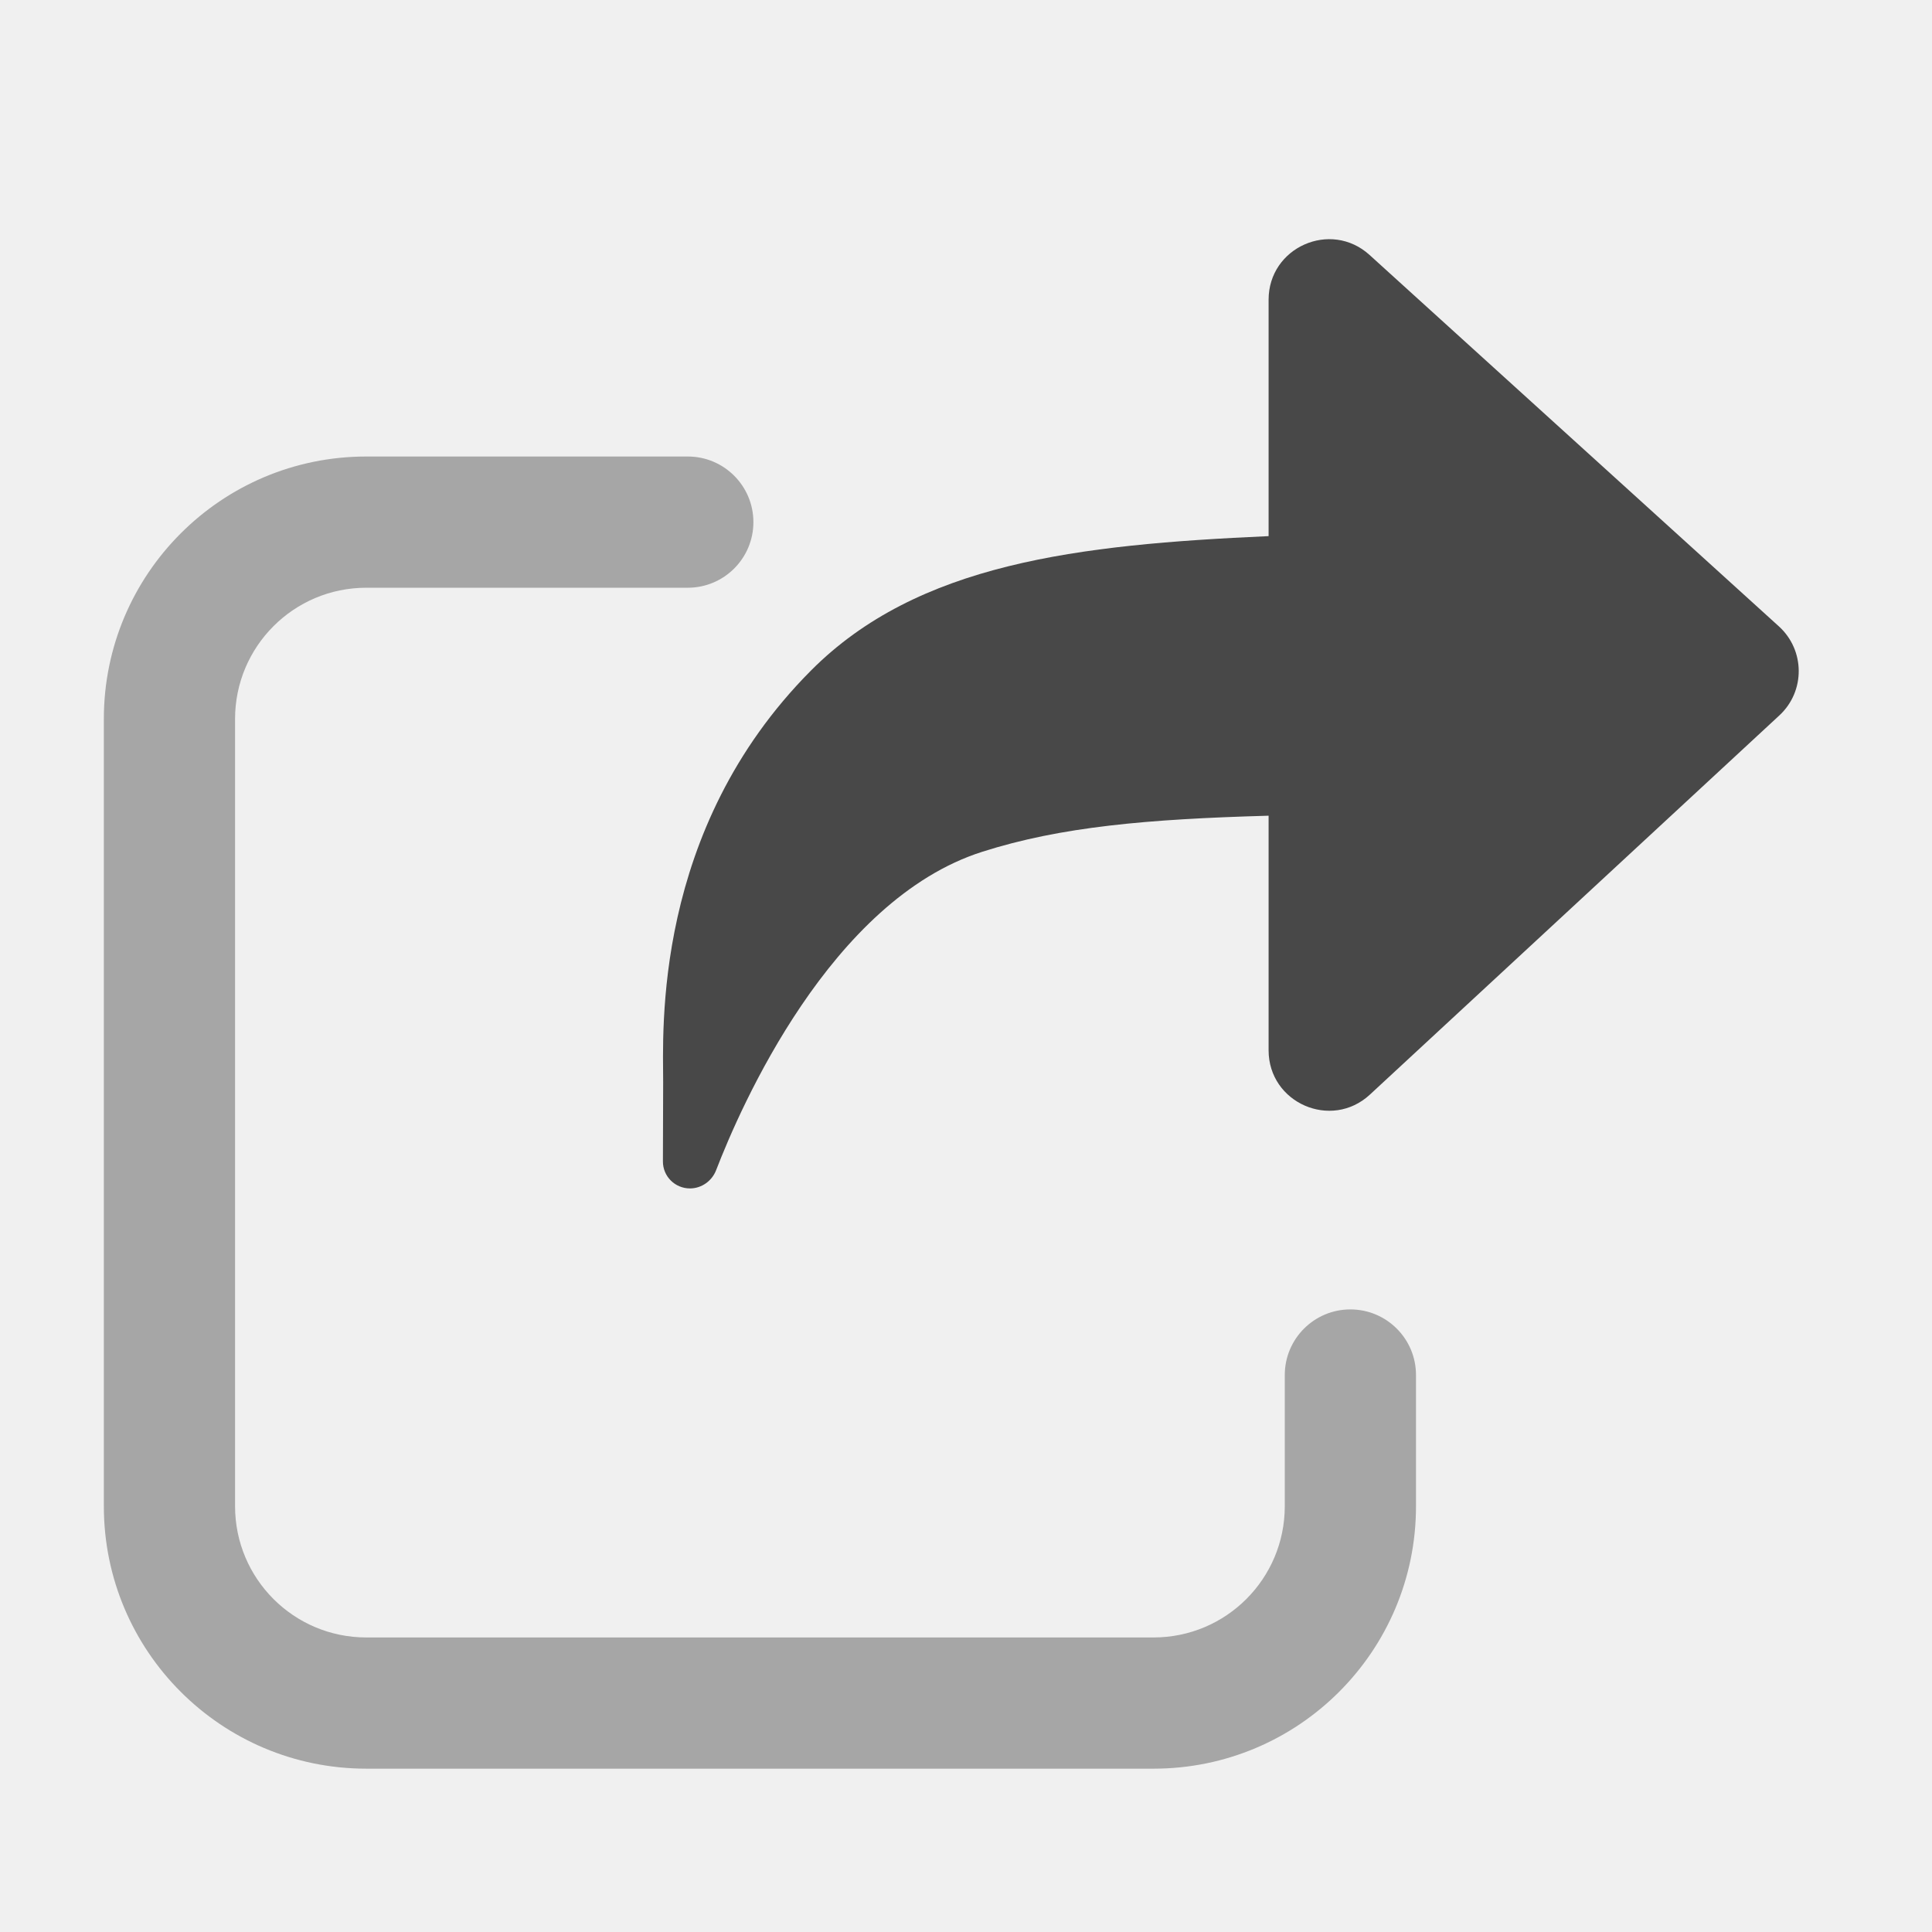
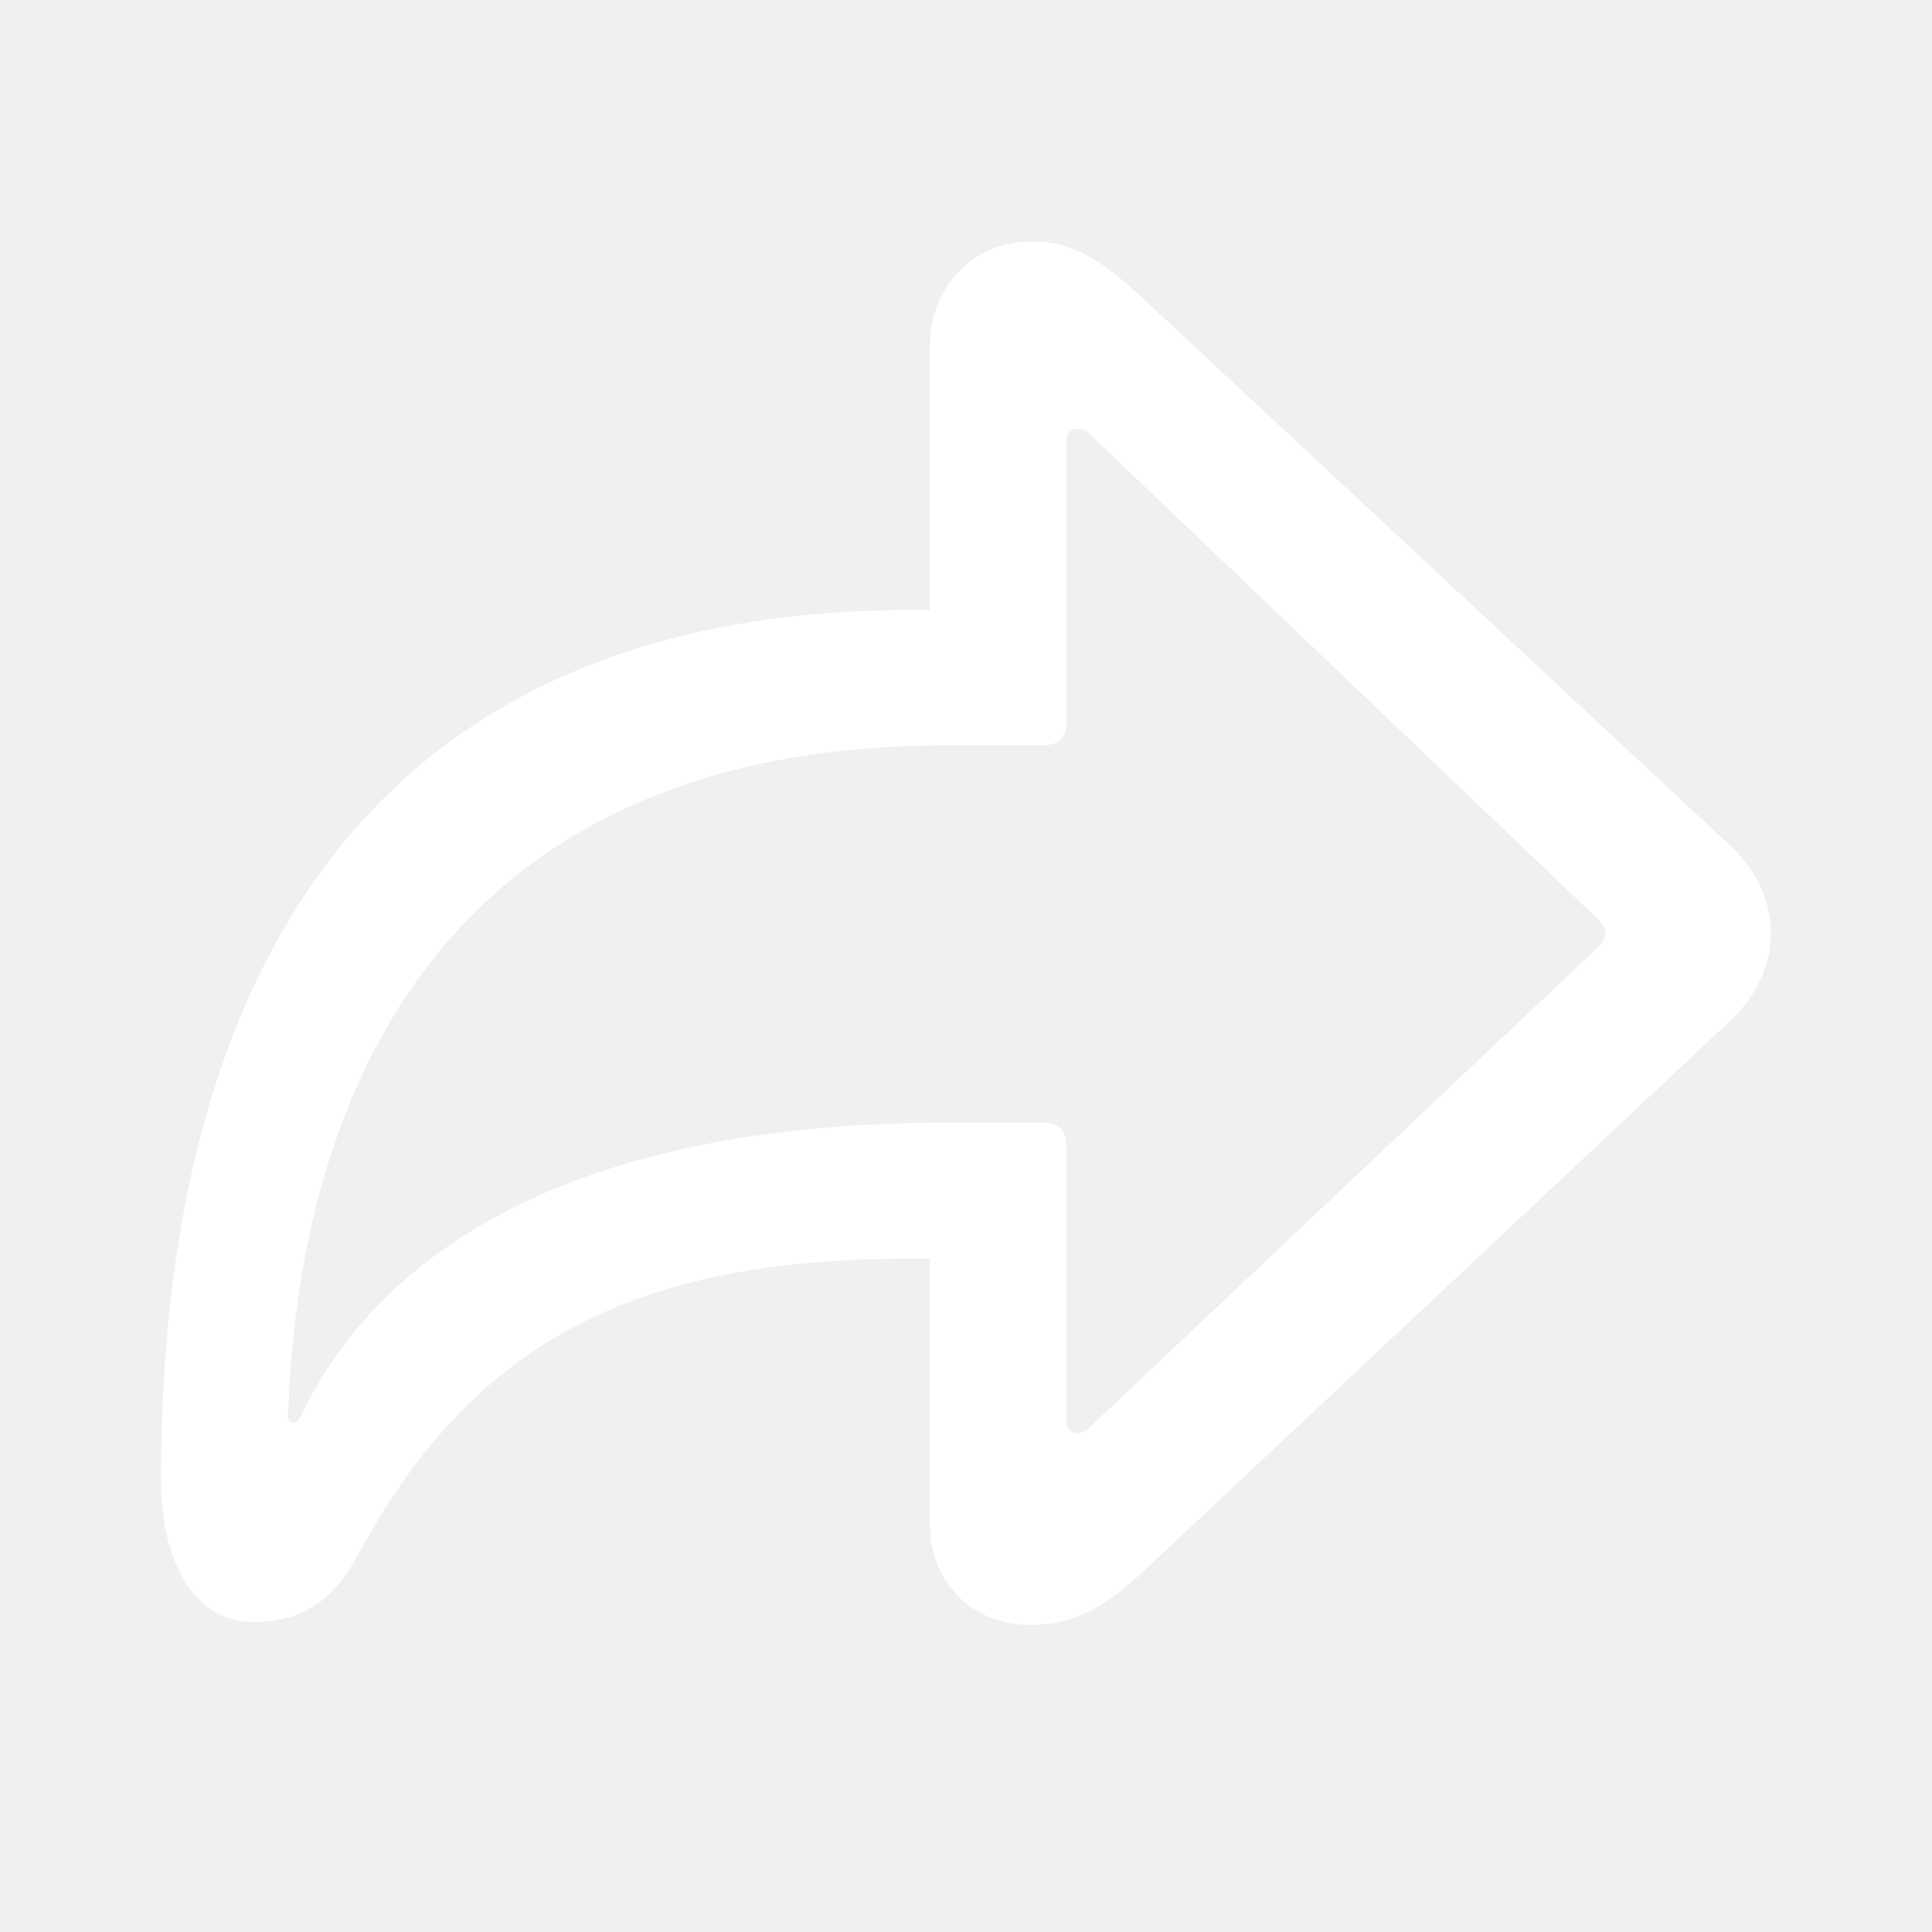
- <svg xmlns="http://www.w3.org/2000/svg" viewBox="0 0 24 24" fill="currentColor">
-   <g opacity="0.7">
-     <path opacity="0.44" d="M8.544 5.671C8.994 5.671 9.359 6.036 9.359 6.486C9.359 6.936 8.994 7.301 8.544 7.301H4.55C3.65 7.301 2.92 8.031 2.92 8.931V18.711C2.92 19.612 3.65 20.341 4.55 20.341H14.33C15.23 20.341 15.96 19.612 15.96 18.711V17.081C15.96 16.631 16.325 16.266 16.775 16.266C17.225 16.266 17.59 16.631 17.59 17.081V18.711C17.59 20.512 16.131 21.971 14.33 21.971H4.55C2.75 21.971 1.29 20.512 1.29 18.711V8.931C1.29 7.131 2.75 5.671 4.55 5.671H8.544Z" fill="currentColor" />
-     <path d="M8.238 13.445C8.238 12.812 8.102 10.313 10.073 8.331C11.4 6.997 13.385 6.766 15.759 6.66V3.723C15.759 3.072 16.531 2.73 17.013 3.167L22.098 7.781C22.424 8.077 22.427 8.588 22.104 8.887L17.018 13.597C16.538 14.042 15.759 13.701 15.759 13.047V10.133C14.251 10.175 13.178 10.27 12.202 10.581C10.317 11.181 9.198 13.753 8.896 14.536C8.844 14.671 8.715 14.763 8.571 14.763C8.385 14.763 8.234 14.613 8.235 14.427C8.236 14.085 8.238 13.692 8.238 13.445Z" fill="currentColor" />
-   </g>
+ <svg xmlns="http://www.w3.org/2000/svg" width="20" height="20" viewBox="0 0 20 20" fill="none">
+   <path d="M10.665 16.821C11.088 16.821 11.419 16.659 11.827 16.275L17.918 10.56C18.218 10.276 18.333 9.945 18.333 9.66C18.333 9.368 18.218 9.045 17.918 8.761L11.827 3.085C11.381 2.669 11.088 2.5 10.681 2.5C10.065 2.5 9.627 2.977 9.627 3.577V6.315H9.435C4.128 6.315 1.667 9.722 1.667 15.306C1.667 16.282 2.082 16.79 2.62 16.79C3.028 16.79 3.405 16.659 3.705 16.098C4.912 13.852 6.627 13.029 9.435 13.029H9.627L9.627 15.783C9.627 16.383 10.065 16.821 10.665 16.821ZM11.158 14.837C11.088 14.837 11.042 14.79 11.042 14.713V11.876C11.042 11.699 10.965 11.622 10.788 11.622H9.804C6.281 11.622 4.036 12.737 3.113 14.66C3.09 14.706 3.066 14.729 3.036 14.729C3.005 14.729 2.982 14.706 2.982 14.652C3.105 10.983 4.851 7.715 9.804 7.715H10.788C10.965 7.715 11.042 7.638 11.042 7.461V4.554C11.042 4.484 11.088 4.438 11.158 4.438C11.204 4.438 11.25 4.461 11.288 4.5L16.541 9.514C16.595 9.576 16.618 9.614 16.618 9.66C16.618 9.707 16.603 9.745 16.541 9.807L11.281 14.775C11.242 14.813 11.196 14.837 11.158 14.837Z" fill="white" />
</svg>
